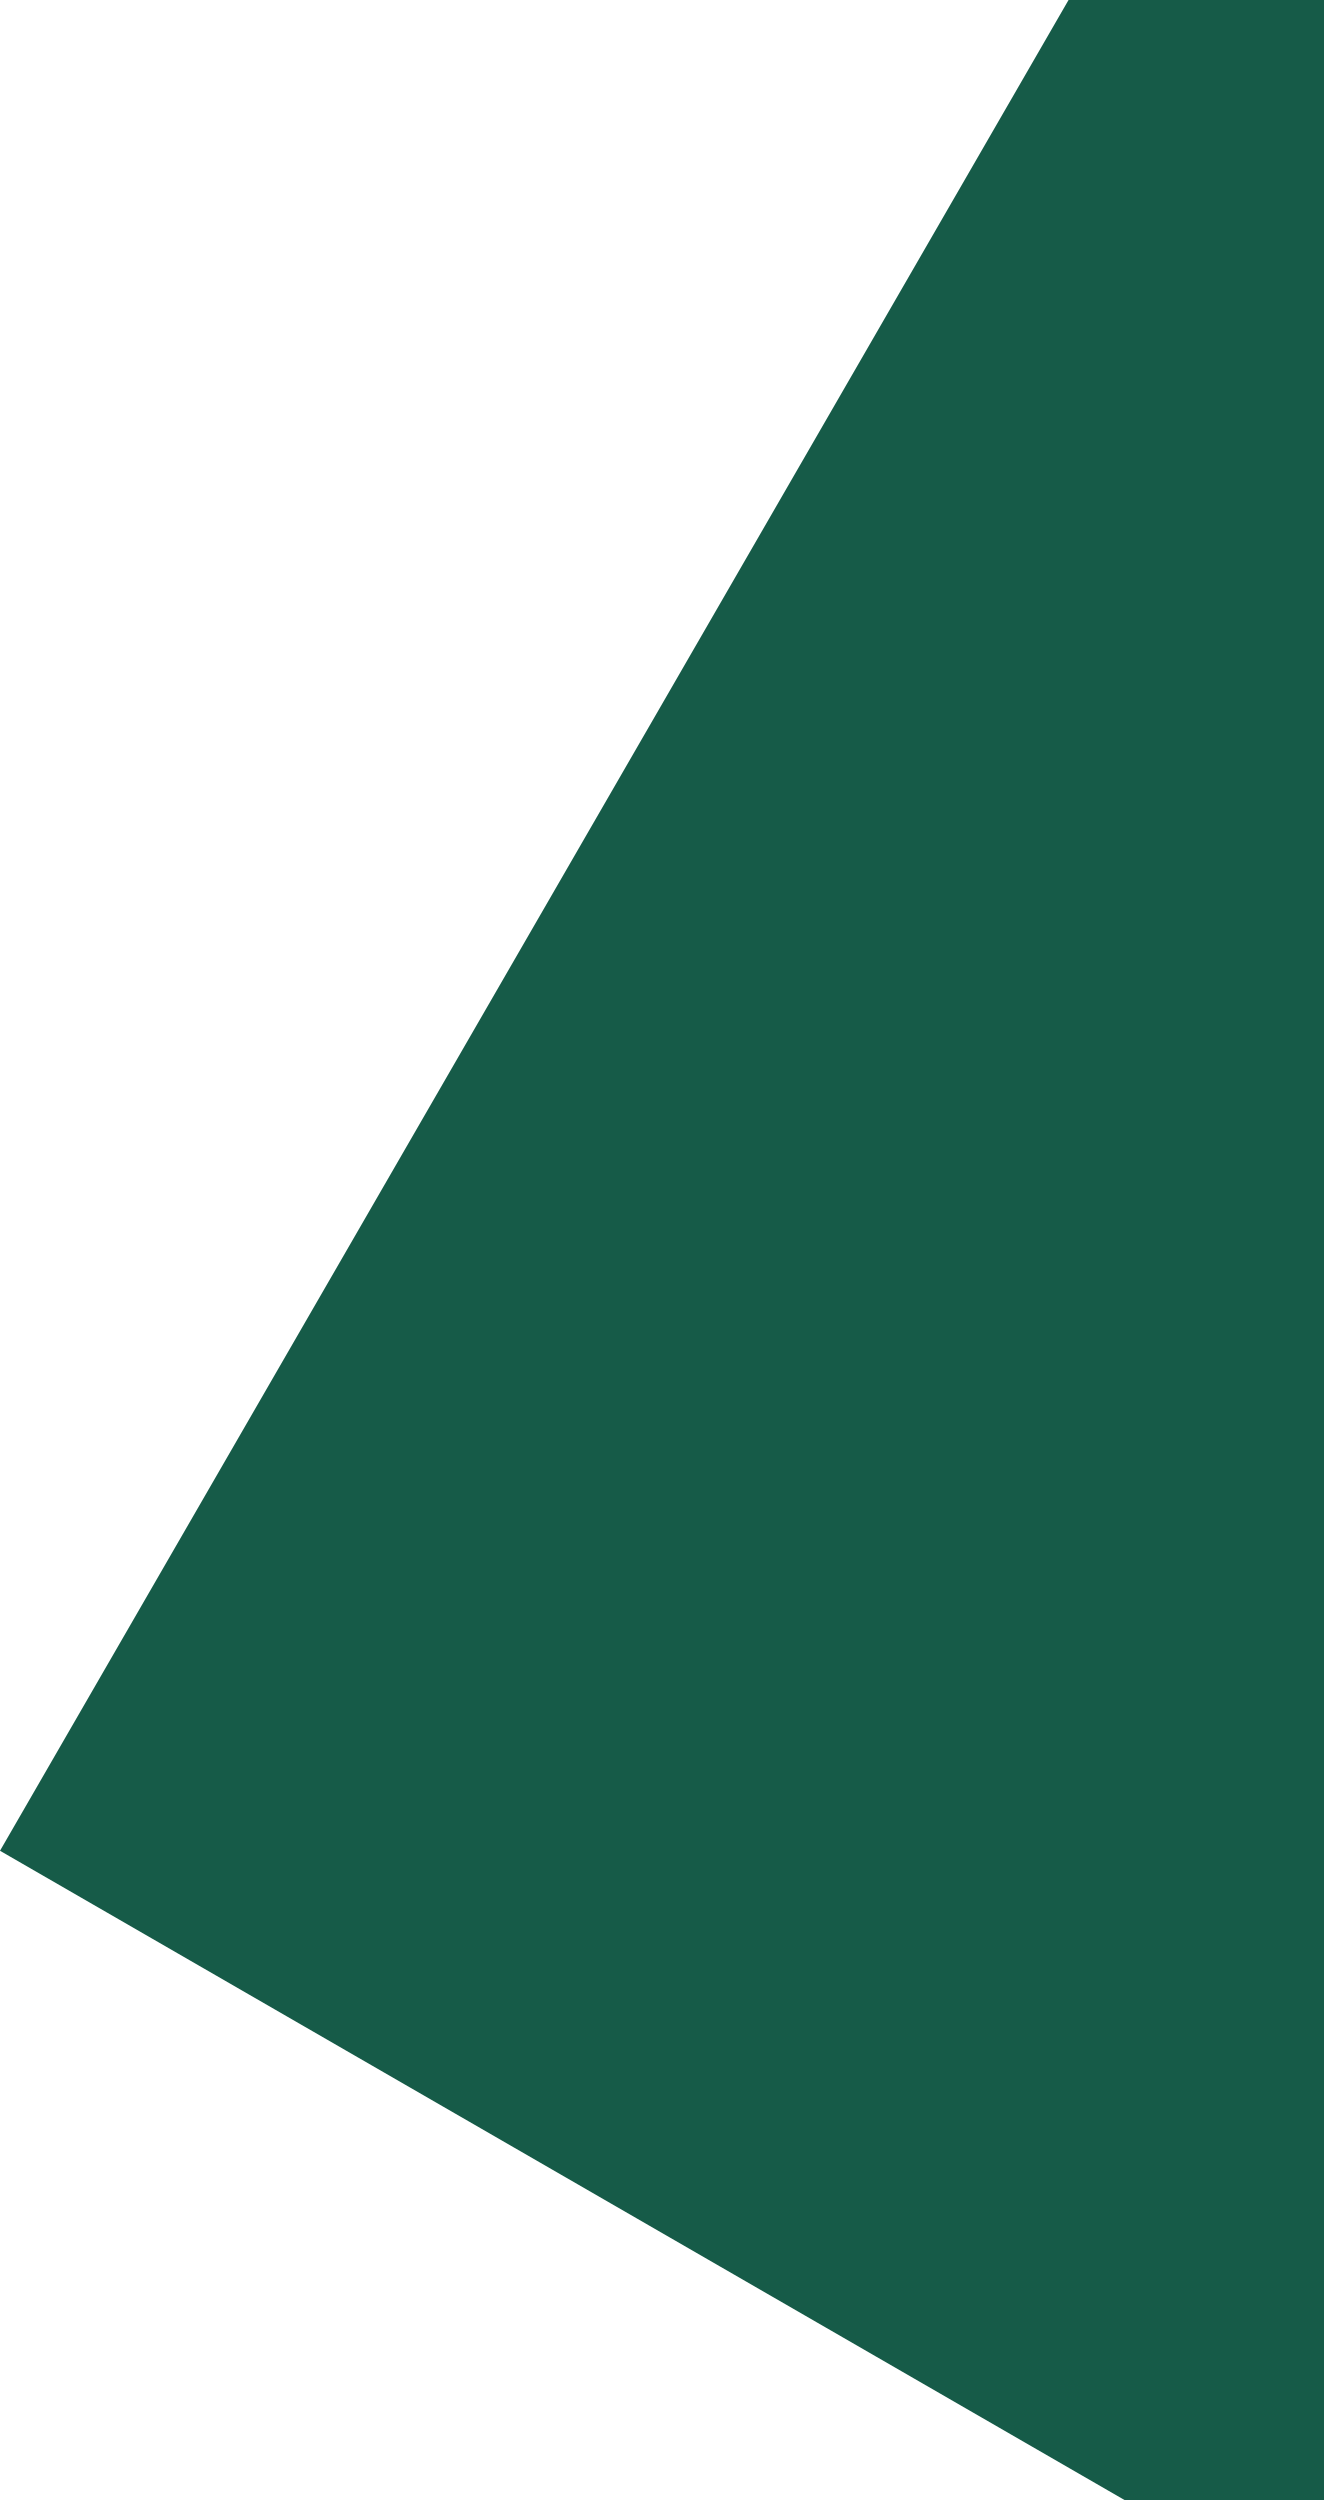
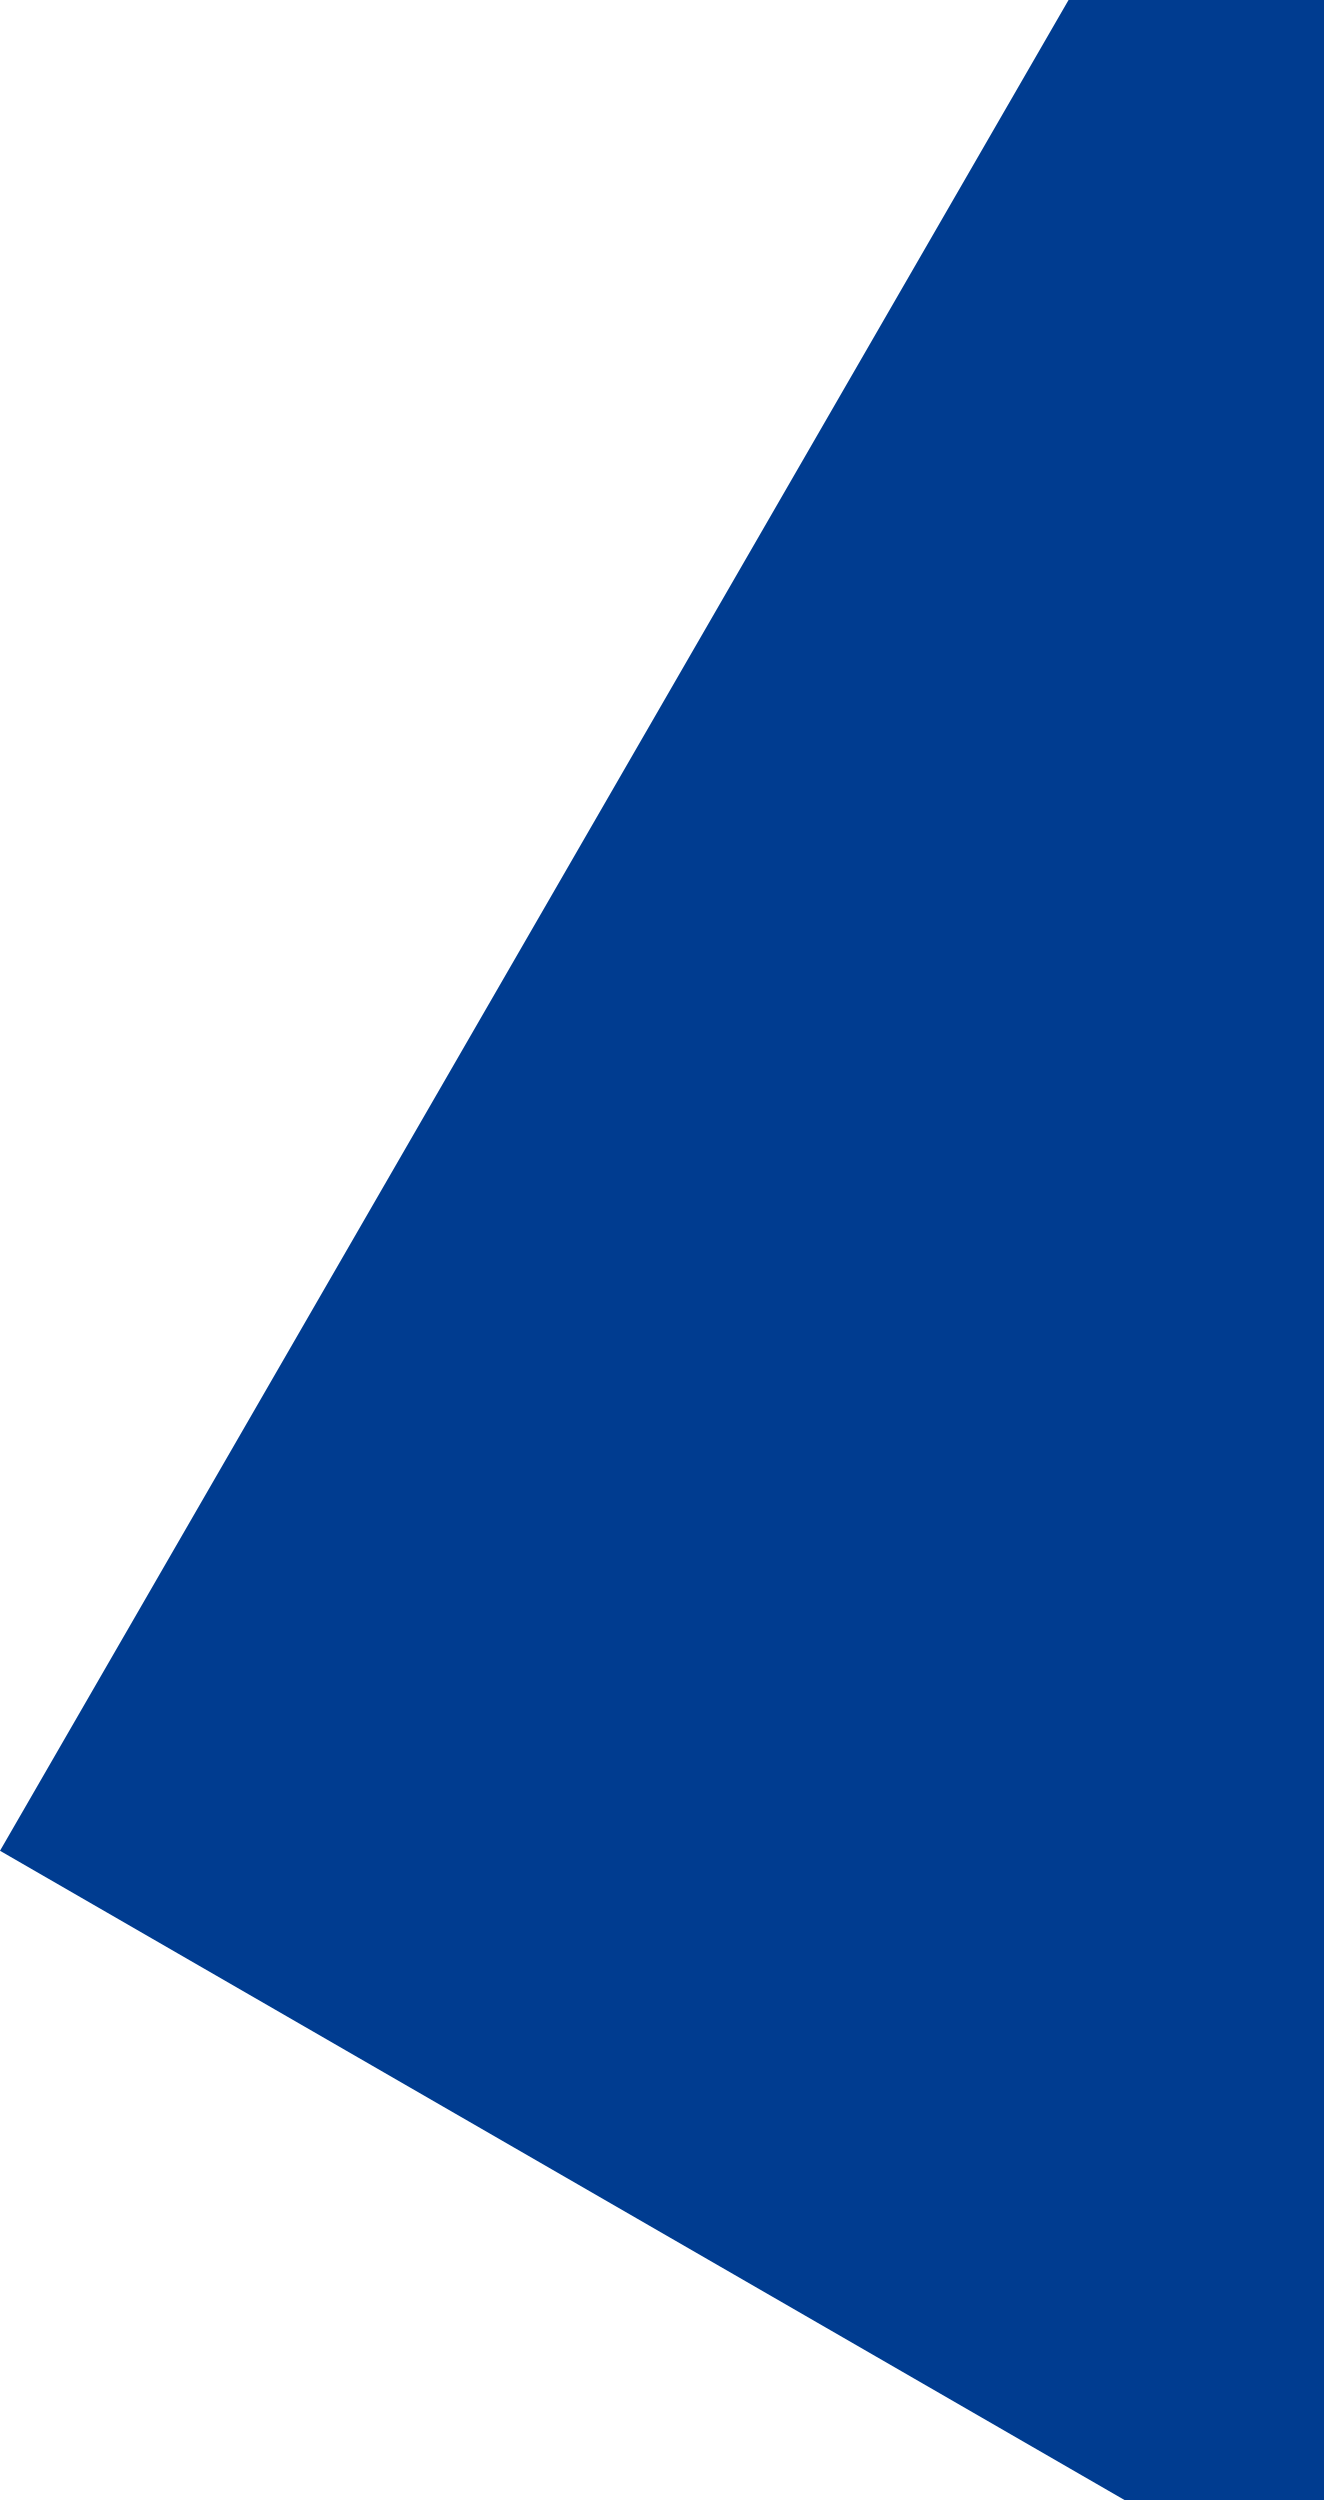
<svg xmlns="http://www.w3.org/2000/svg" width="413" height="780" viewBox="0 0 413 780" fill="none">
-   <rect x="435" y="-176" width="838.676" height="870" transform="rotate(30 435 -176)" fill="#165B48" />
+   <rect x="435" y="-176" width="838.676" height="870" transform="rotate(30 435 -176)" fill="#003C90" />
</svg>
